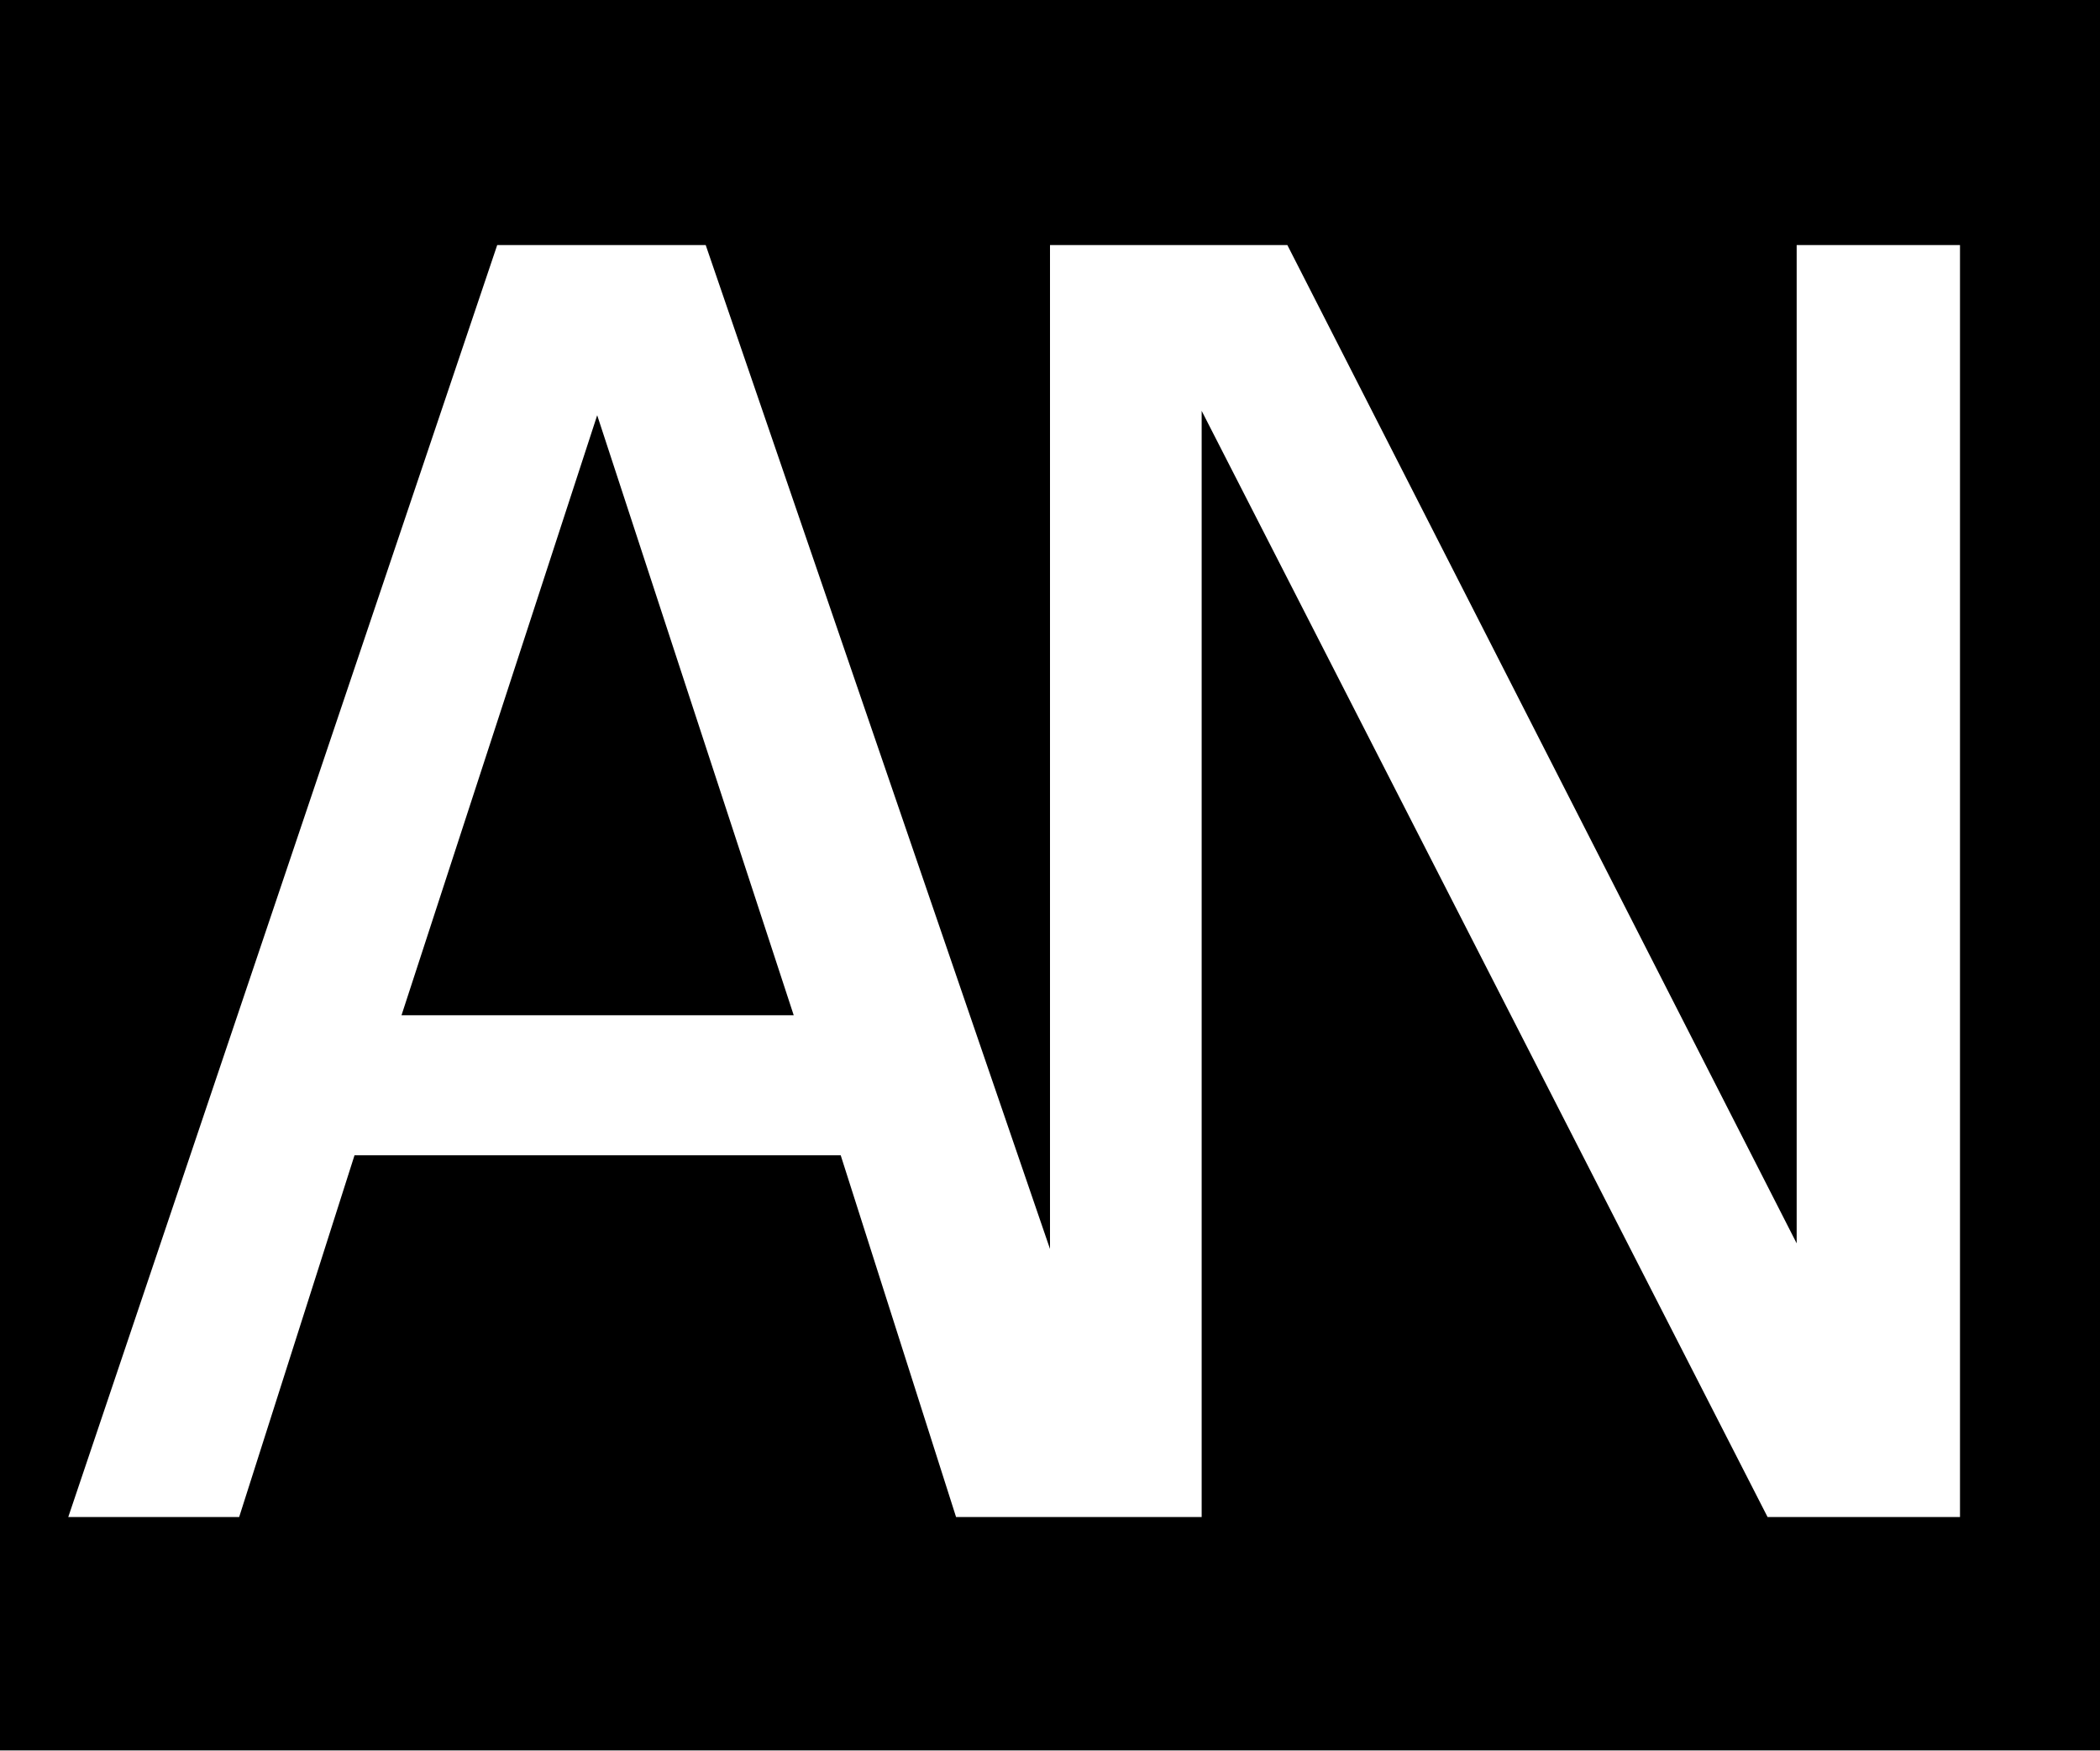
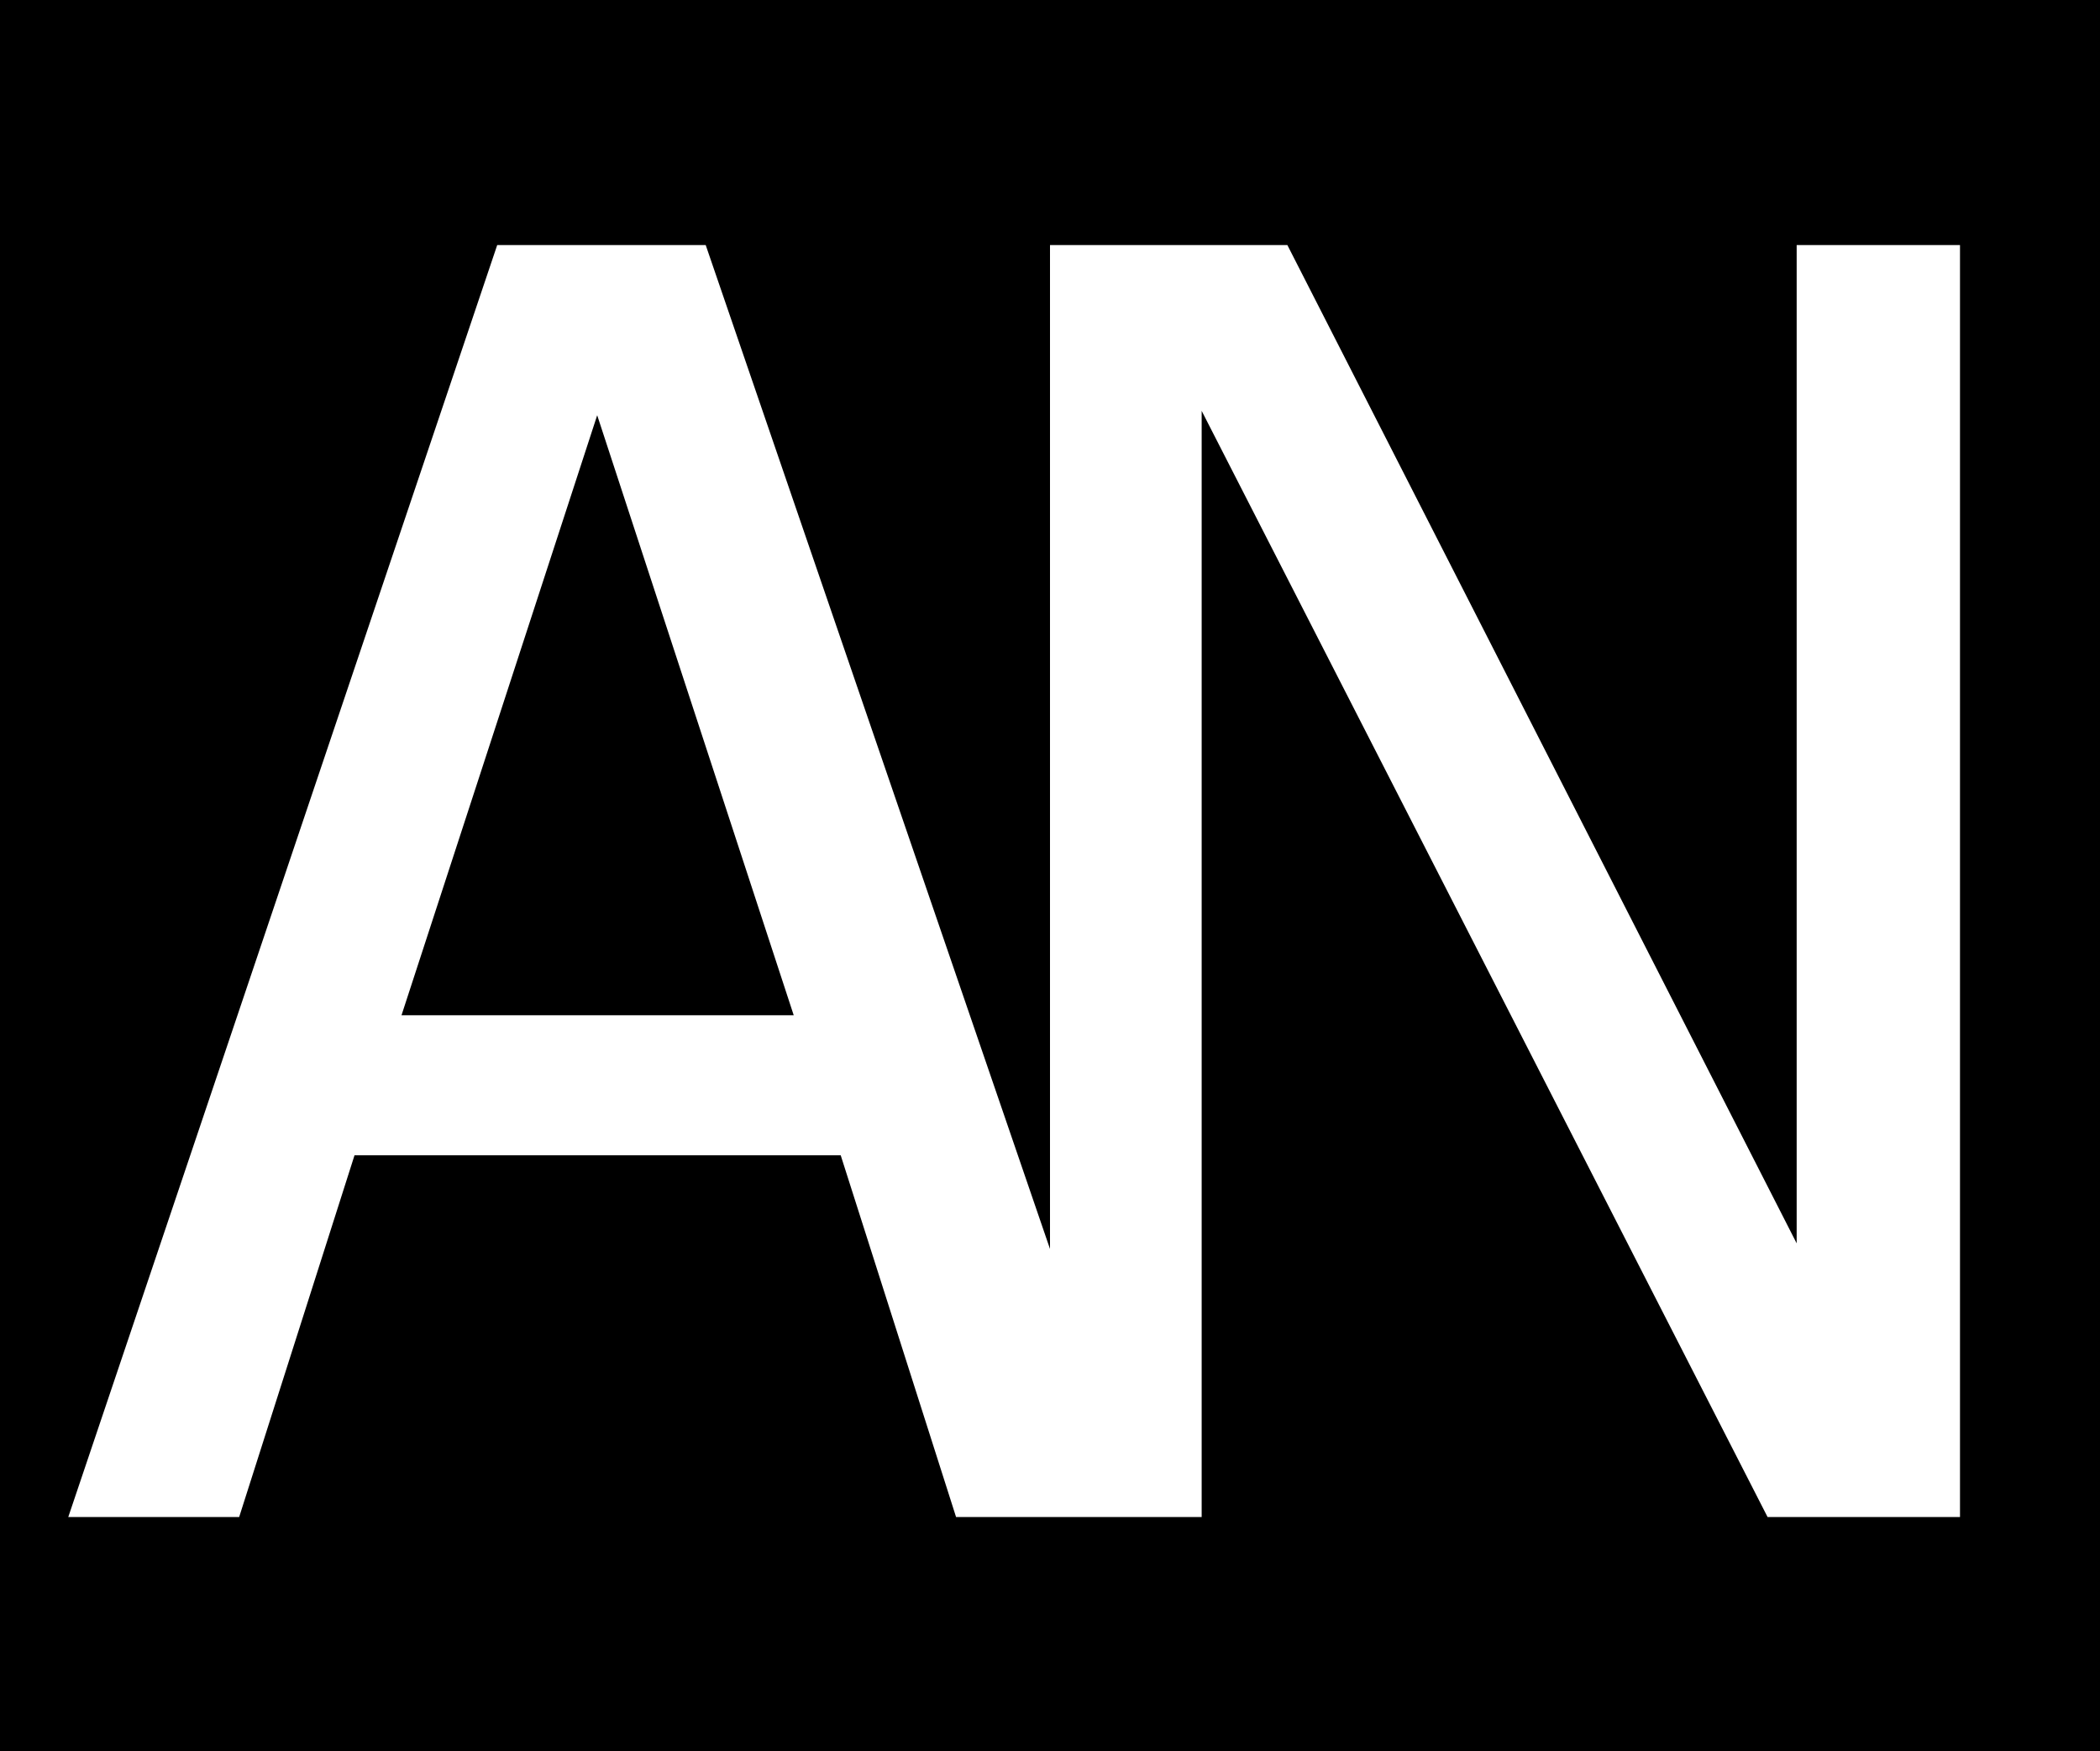
<svg xmlns="http://www.w3.org/2000/svg" version="1.1" id="Layer_1" x="0px" y="0px" width="180px" height="150px" viewBox="0 0 180 150" enable-background="new 0 0 180 150" xml:space="preserve">
  <g>
    <polygon points="34.415,87 68.033,87 51.188,35.584  " />
-     <path d="M0,0v150h180V0H0z M168,130h-16.493L103,35.207V130H81.949l-9.888-31H30.387l-9.888,31H5.851L42.618,21h17.871L90,107.027   V21h20.345L154,106.545V21h14V130z" />
+     <path d="M-2-2v154h184V-2H-2z M168,130h-16.493L103,35.207V130H81.949l-9.888-31H30.387l-9.888,31H5.851L42.618,21h17.871   L90,107.027V21h20.346L154,106.545V21h14V130z" />
  </g>
</svg>
